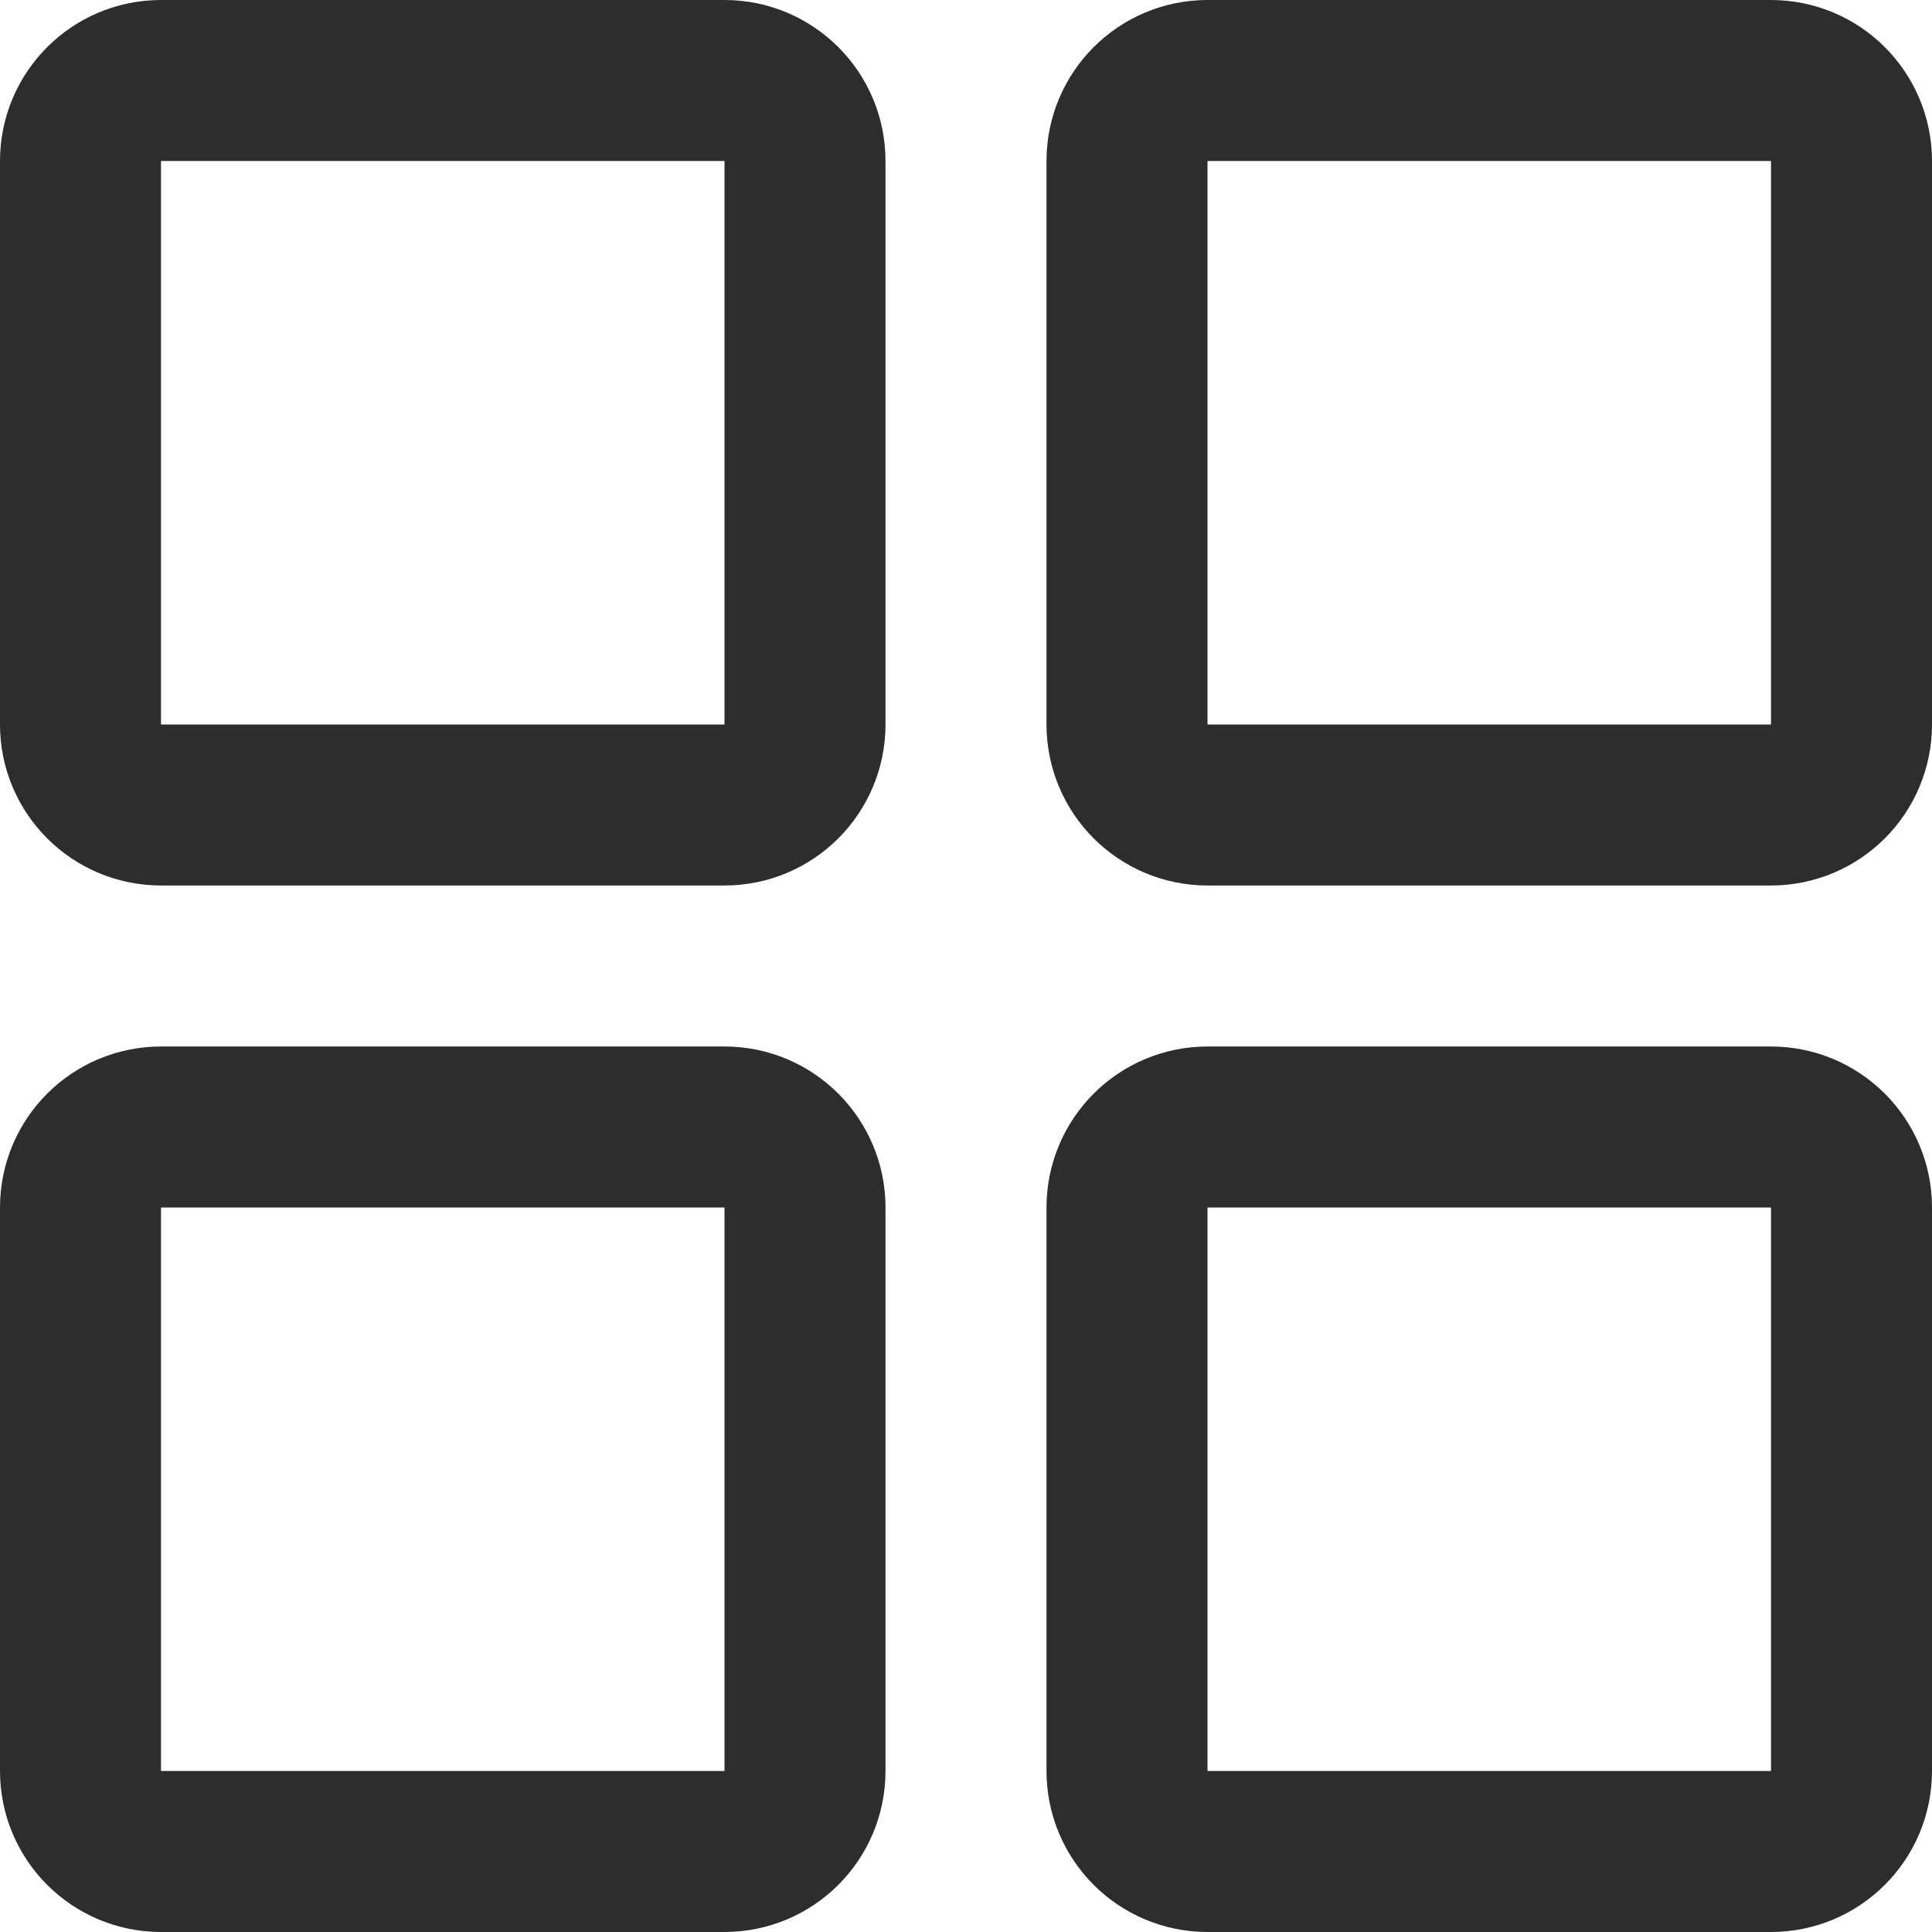
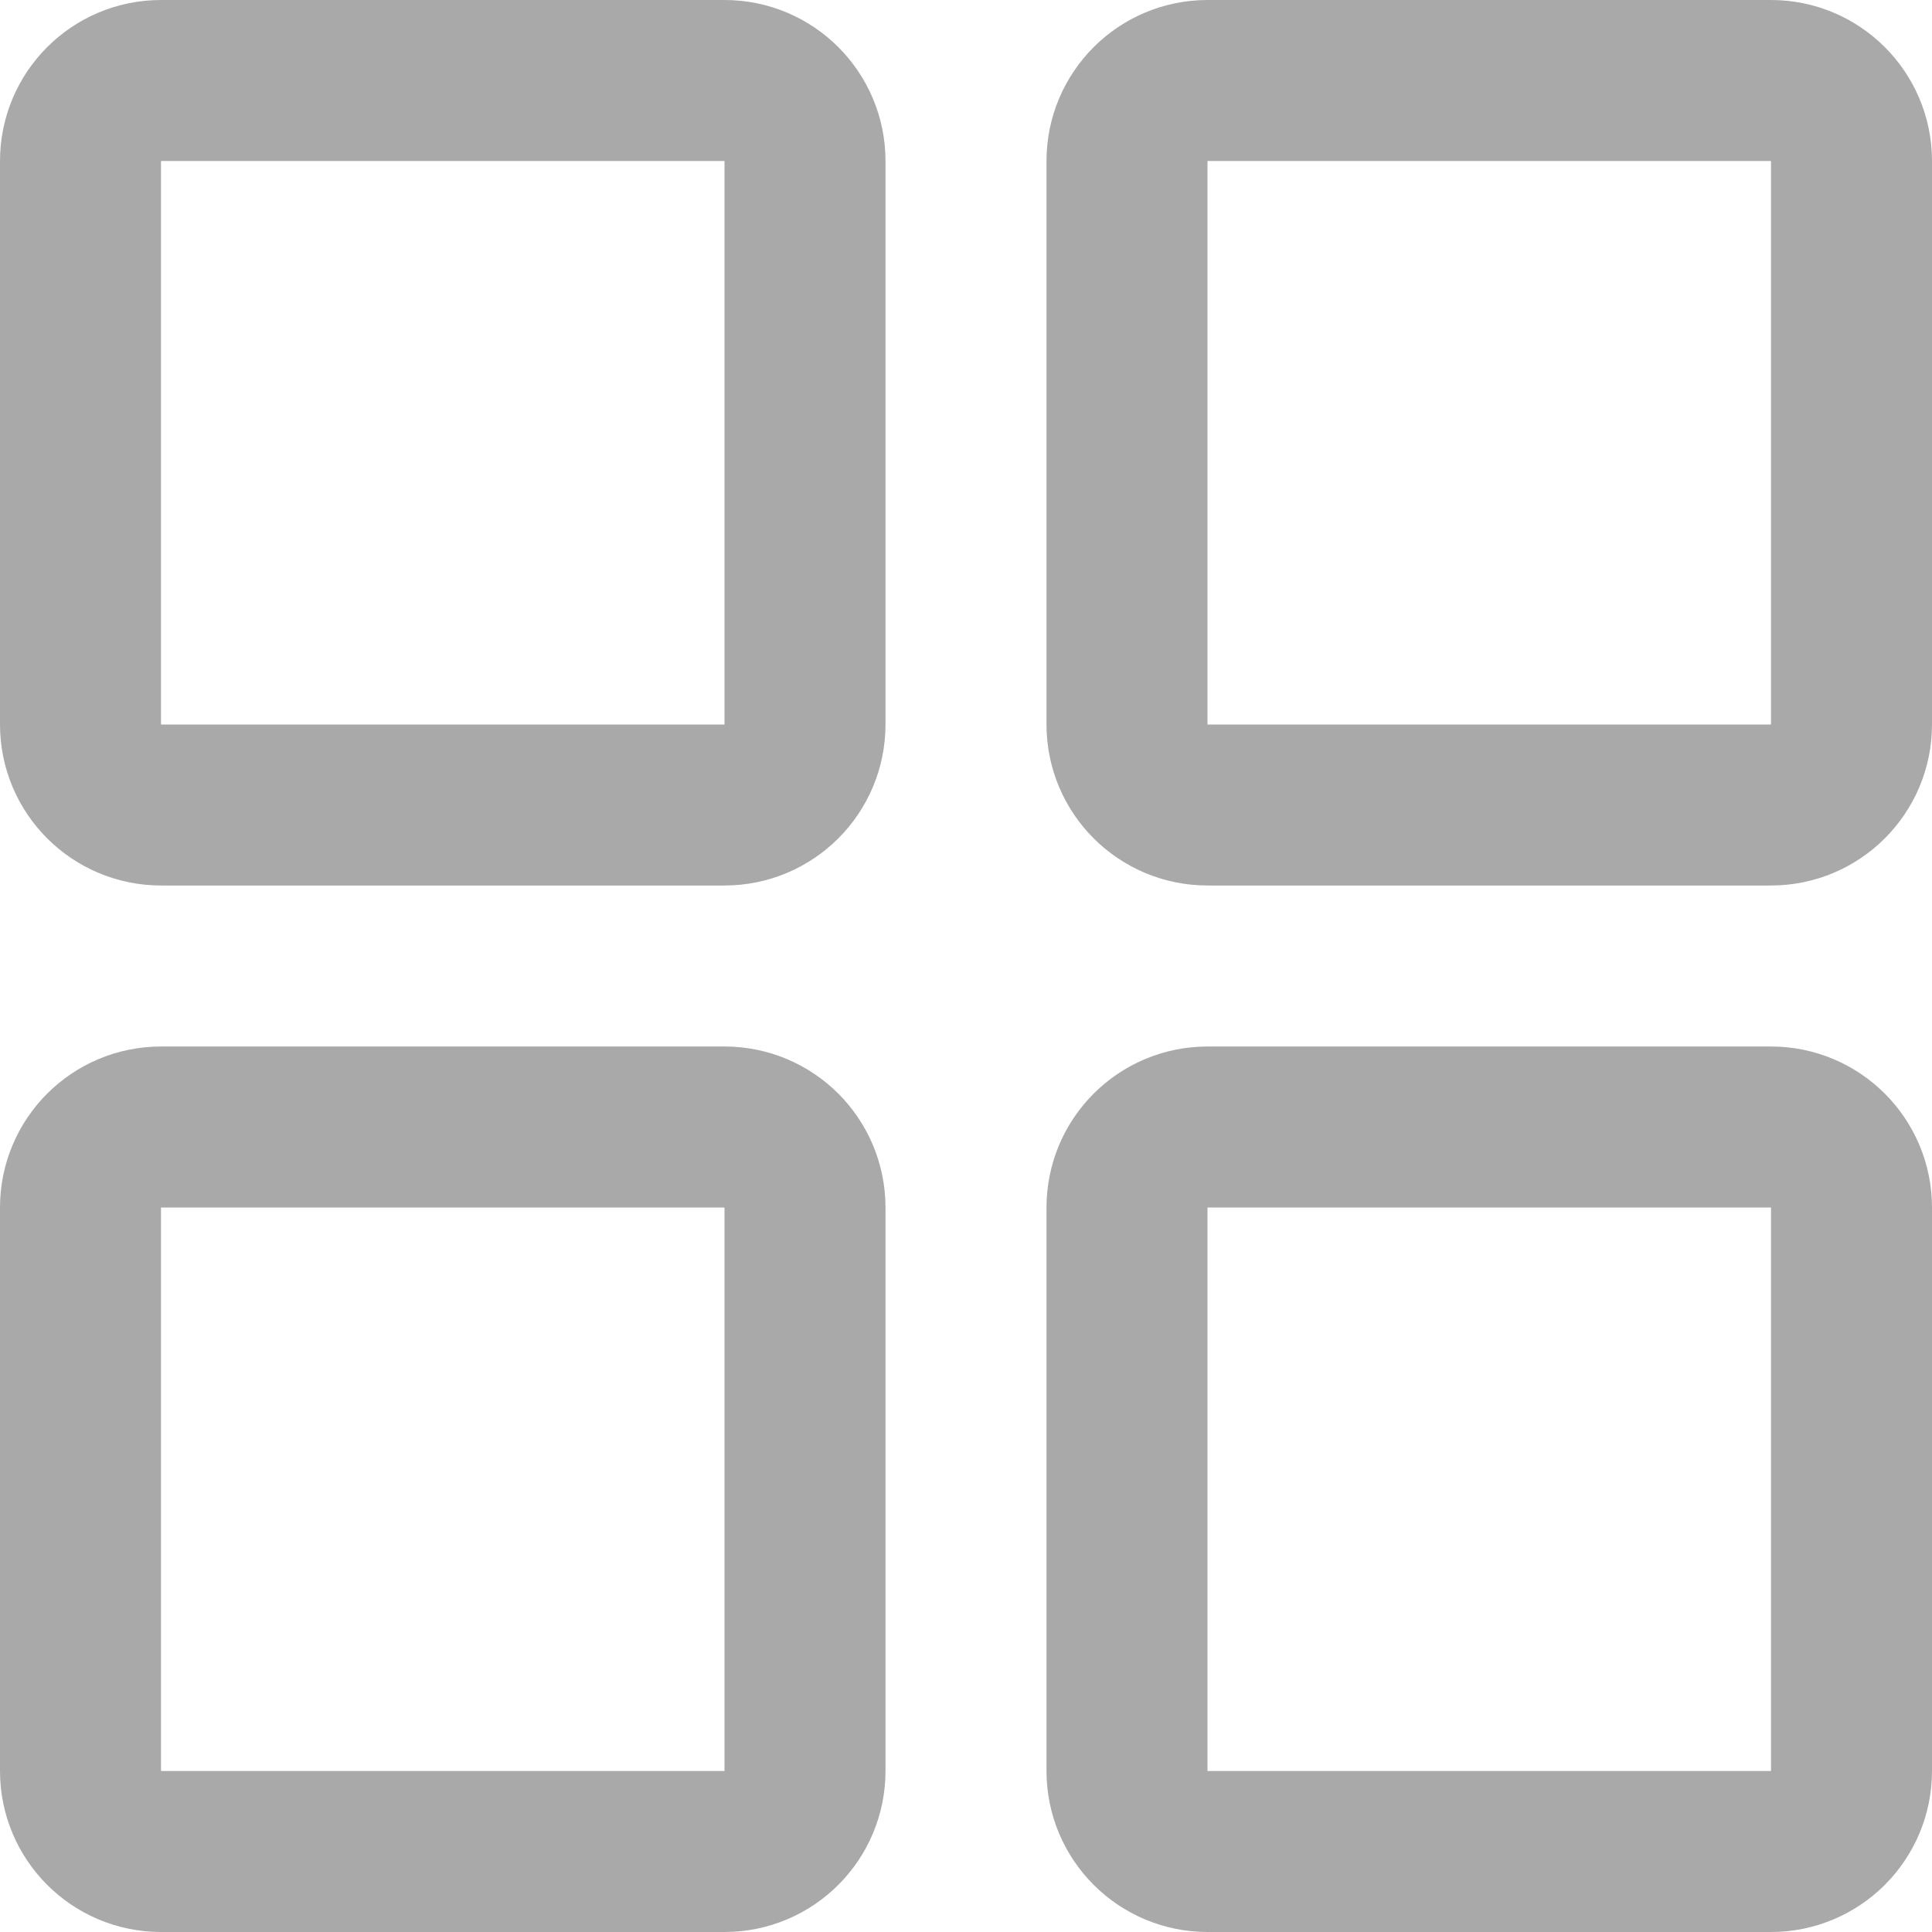
<svg xmlns="http://www.w3.org/2000/svg" width="24" height="24" viewBox="0 0 24 24" fill="none">
-   <rect x="1" y="1" width="9" height="9" rx="1" stroke="#2D2D2D" stroke-width="2" />
-   <rect x="1" y="14" width="9" height="9" rx="1" stroke="#2D2D2D" stroke-width="2" />
-   <rect x="14" y="1" width="9" height="9" rx="1" stroke="#2D2D2D" stroke-width="2" />
-   <rect x="14" y="14" width="9" height="9" rx="1" stroke="#2D2D2D" stroke-width="2" />
+   <rect x="1" y="1" width="9" height="9" rx="1" stroke="#a9a9a9" stroke-width="2" />
+   <rect x="1" y="14" width="9" height="9" rx="1" stroke="#a9a9a9" stroke-width="2" />
+   <rect x="14" y="1" width="9" height="9" rx="1" stroke="#a9a9a9" stroke-width="2" />
+   <rect x="14" y="14" width="9" height="9" rx="1" stroke="#a9a9a9" stroke-width="2" />
</svg>
